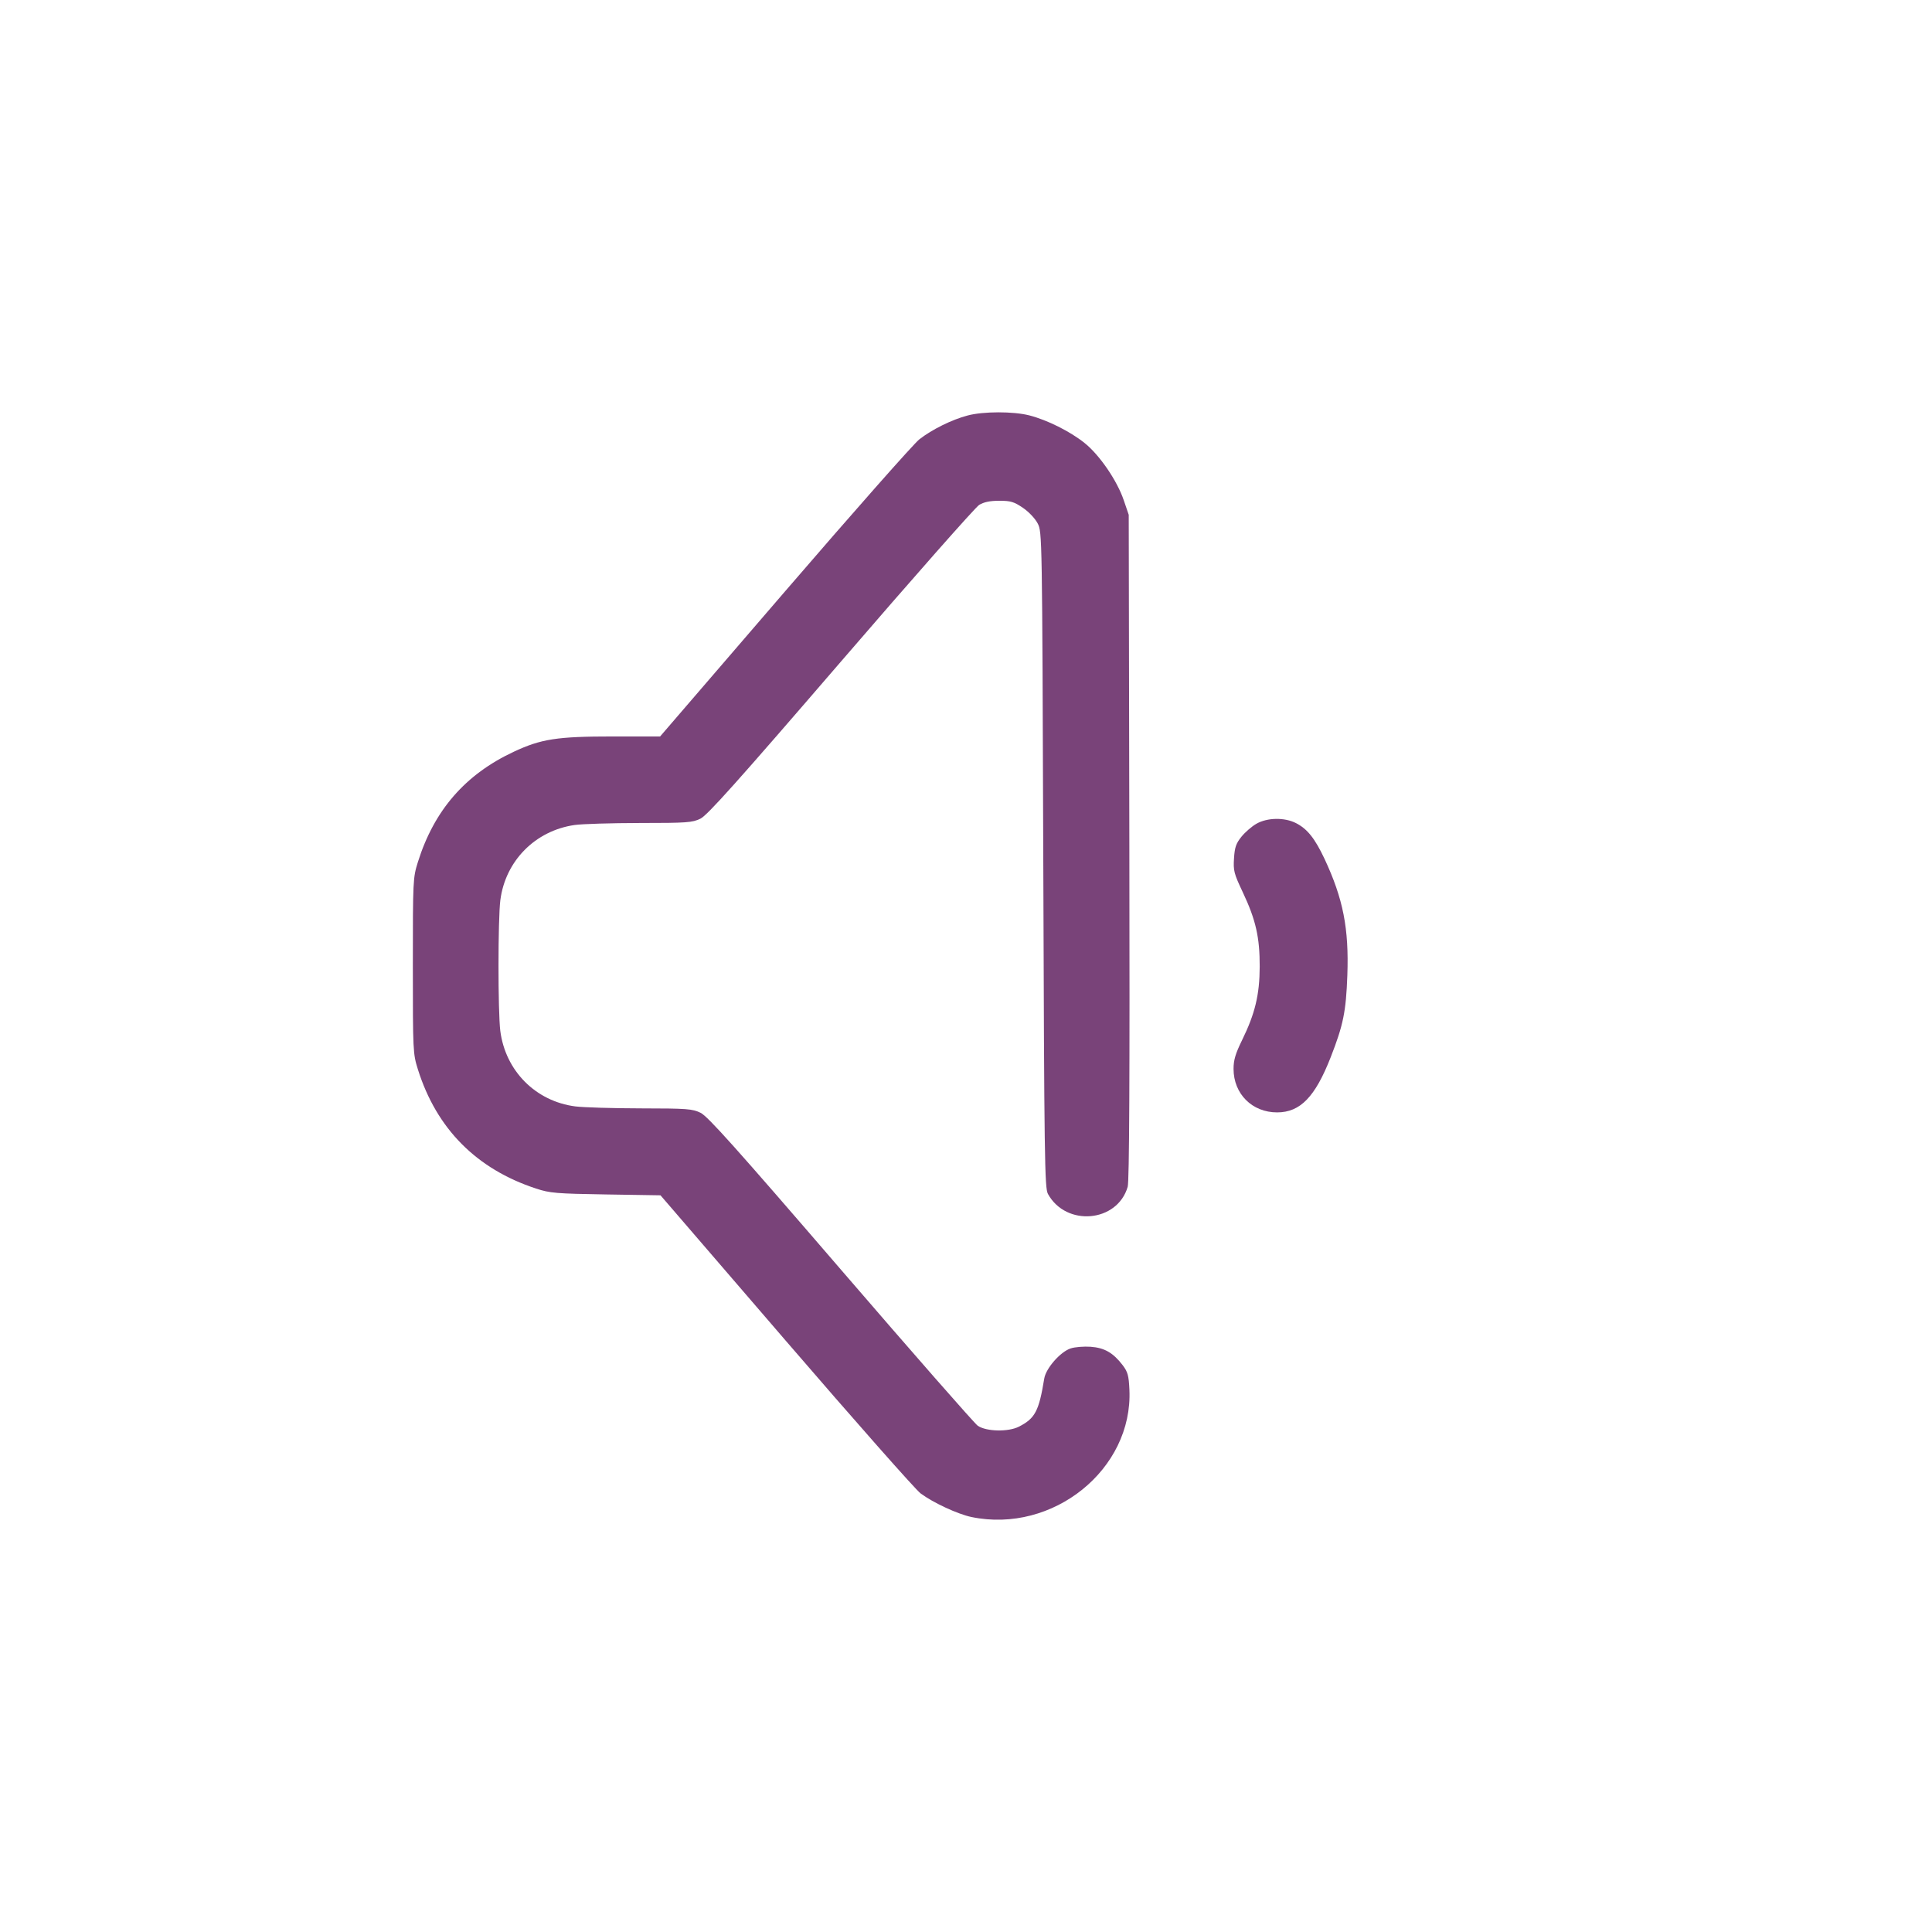
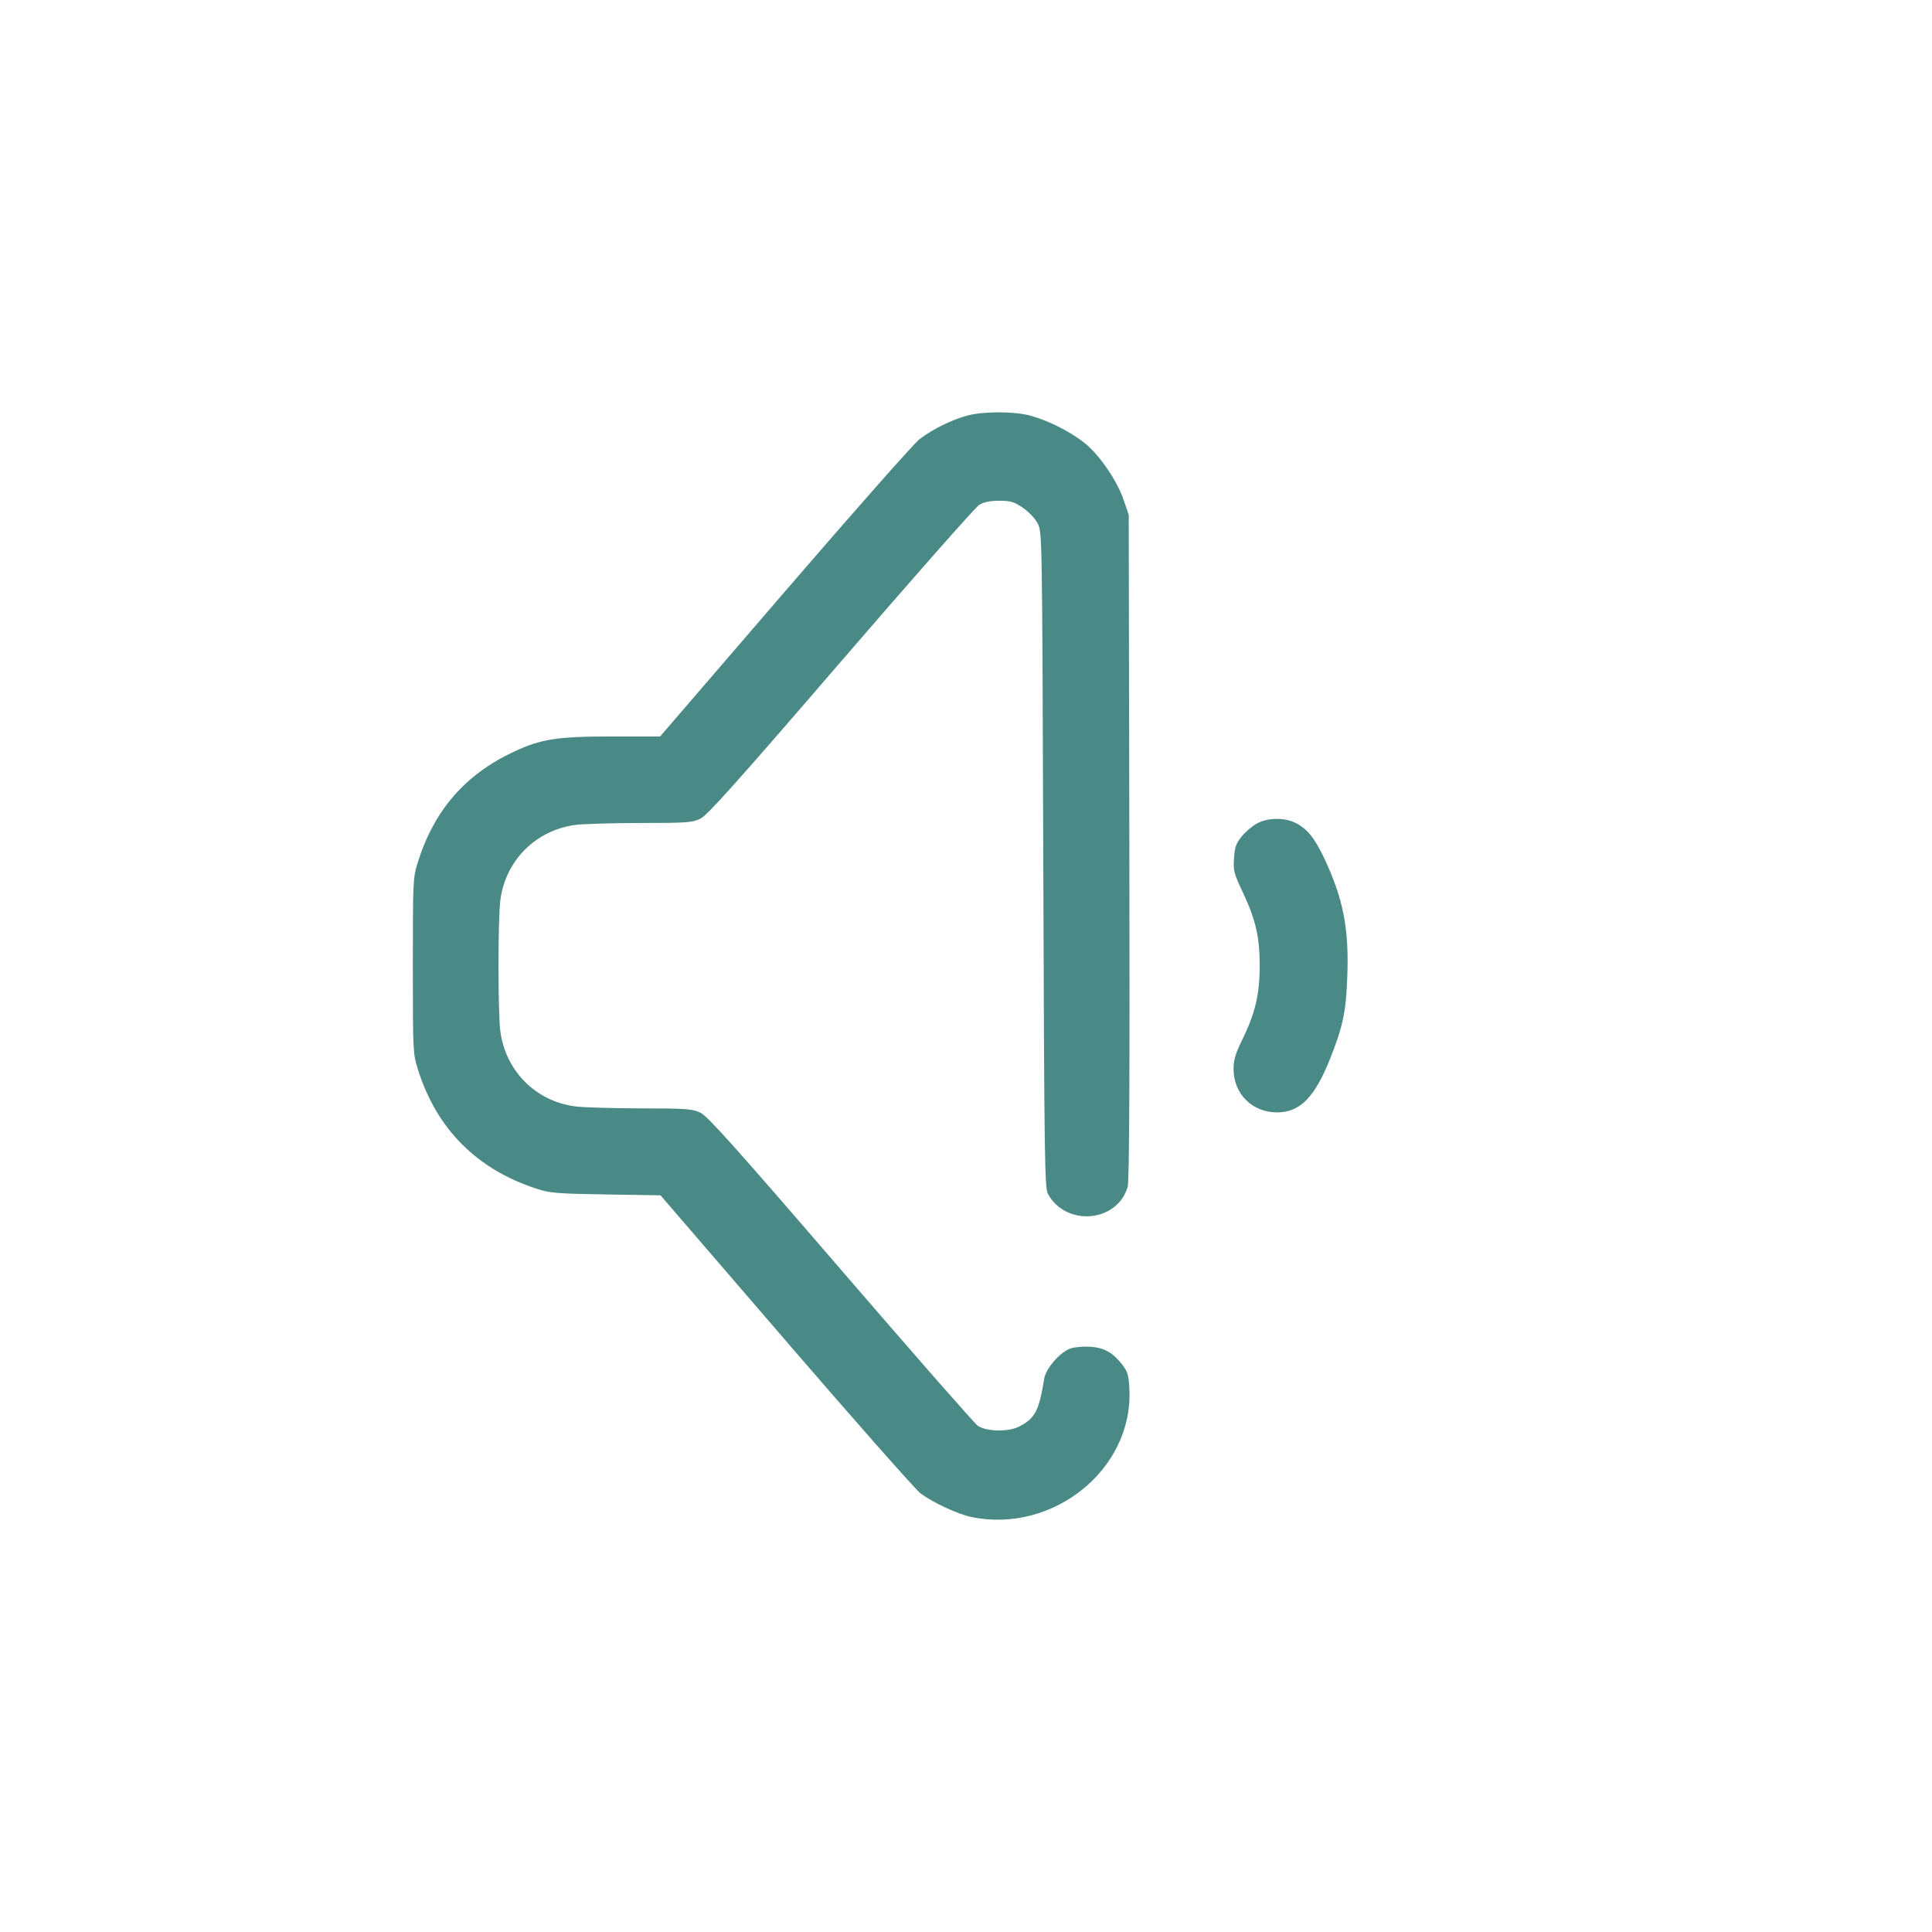
- <svg xmlns="http://www.w3.org/2000/svg" style="color:#794379;" fill="currentColor" stroke="currentColor" stroke-width="0" viewBox="-4.8 -4.8 33.60 33.60" version="1.1" id="svg3" xml:space="preserve">
+ <svg xmlns="http://www.w3.org/2000/svg" style="color:#4A8A86;" fill="currentColor" stroke="currentColor" stroke-width="0" viewBox="-4.8 -4.8 33.60 33.60" version="1.1" id="svg3" xml:space="preserve">
  <defs id="defs3" />
  <g id="SVGRepo_tracerCarrier" stroke-linecap="round" stroke-linejoin="round" stroke-width="0.624" />
  <path style="fill:currentColor" id="path1" />
  <path d="M 12.028,2.426 C 11.754,2.498 11.41,2.668 11.188,2.841 11.089,2.919 10.034,4.113 8.844,5.495 L 6.68,8.008 H 5.854 c -0.964,0 -1.243,0.043 -1.719,0.266 -0.843,0.394 -1.384,1.016 -1.667,1.917 -0.086,0.275 -0.088,0.311 -0.088,1.804 0,1.493 0.002,1.529 0.088,1.804 0.324,1.031 1.02,1.733 2.056,2.072 0.24,0.079 0.348,0.088 1.213,0.102 l 0.95,0.015 2.182,2.533 c 1.2,1.393 2.254,2.586 2.341,2.651 0.221,0.164 0.647,0.361 0.885,0.411 1.417,0.293 2.81,-0.83 2.747,-2.214 -0.011,-0.246 -0.029,-0.309 -0.116,-0.425 -0.166,-0.217 -0.316,-0.304 -0.558,-0.322 -0.118,-0.008 -0.275,0.004 -0.349,0.029 -0.178,0.059 -0.429,0.345 -0.458,0.523 -0.093,0.569 -0.159,0.694 -0.442,0.838 -0.183,0.093 -0.56,0.086 -0.713,-0.015 C 12.153,19.962 11.082,18.74 9.825,17.281 8.001,15.163 7.509,14.614 7.384,14.553 7.241,14.484 7.151,14.477 6.346,14.476 5.861,14.475 5.348,14.46 5.206,14.442 4.516,14.353 3.991,13.825 3.901,13.13 c -0.042,-0.329 -0.042,-1.946 8.434e-4,-2.277 C 3.99,10.172 4.508,9.647 5.192,9.548 5.321,9.529 5.832,9.514 6.327,9.513 7.146,9.513 7.241,9.506 7.381,9.438 7.502,9.379 8.019,8.802 9.823,6.708 11.081,5.248 12.164,4.021 12.229,3.981 c 0.083,-0.05 0.188,-0.072 0.349,-0.072 0.198,-1.054e-4 0.256,0.017 0.411,0.122 0.104,0.071 0.213,0.186 0.258,0.273 0.077,0.15 0.078,0.178 0.097,5.849 0.017,5.21 0.024,5.708 0.081,5.811 0.317,0.575 1.207,0.496 1.387,-0.124 0.028,-0.097 0.037,-1.882 0.029,-5.913 L 14.83,4.153 14.744,3.901 C 14.629,3.56 14.323,3.113 14.063,2.905 13.813,2.704 13.413,2.504 13.101,2.424 12.823,2.353 12.302,2.353 12.028,2.426" stroke="none" fill="currentColor" fill-rule="evenodd" id="path1-9" style="fill:currentColor;fill-opacity:1;stroke-width:9.02669e-06" />
  <path d="m 17.051,9.526 c -0.081,0.046 -0.198,0.148 -0.261,0.226 -0.094,0.117 -0.117,0.184 -0.129,0.376 -0.014,0.215 -8.94e-4,0.264 0.153,0.59 0.226,0.479 0.295,0.783 0.294,1.293 -0.002,0.487 -0.08,0.816 -0.307,1.279 -0.115,0.235 -0.148,0.346 -0.148,0.499 0,0.435 0.324,0.758 0.759,0.757 0.401,-0.001 0.66,-0.269 0.93,-0.958 0.22,-0.562 0.267,-0.795 0.29,-1.426 0.029,-0.815 -0.072,-1.331 -0.398,-2.028 C 18.067,9.78 17.935,9.615 17.739,9.515 17.539,9.413 17.241,9.418 17.051,9.526" stroke="none" fill="currentColor" fill-rule="evenodd" id="path1-0" style="stroke-width:0;fill:currentColor;fill-opacity:1" />
</svg>
